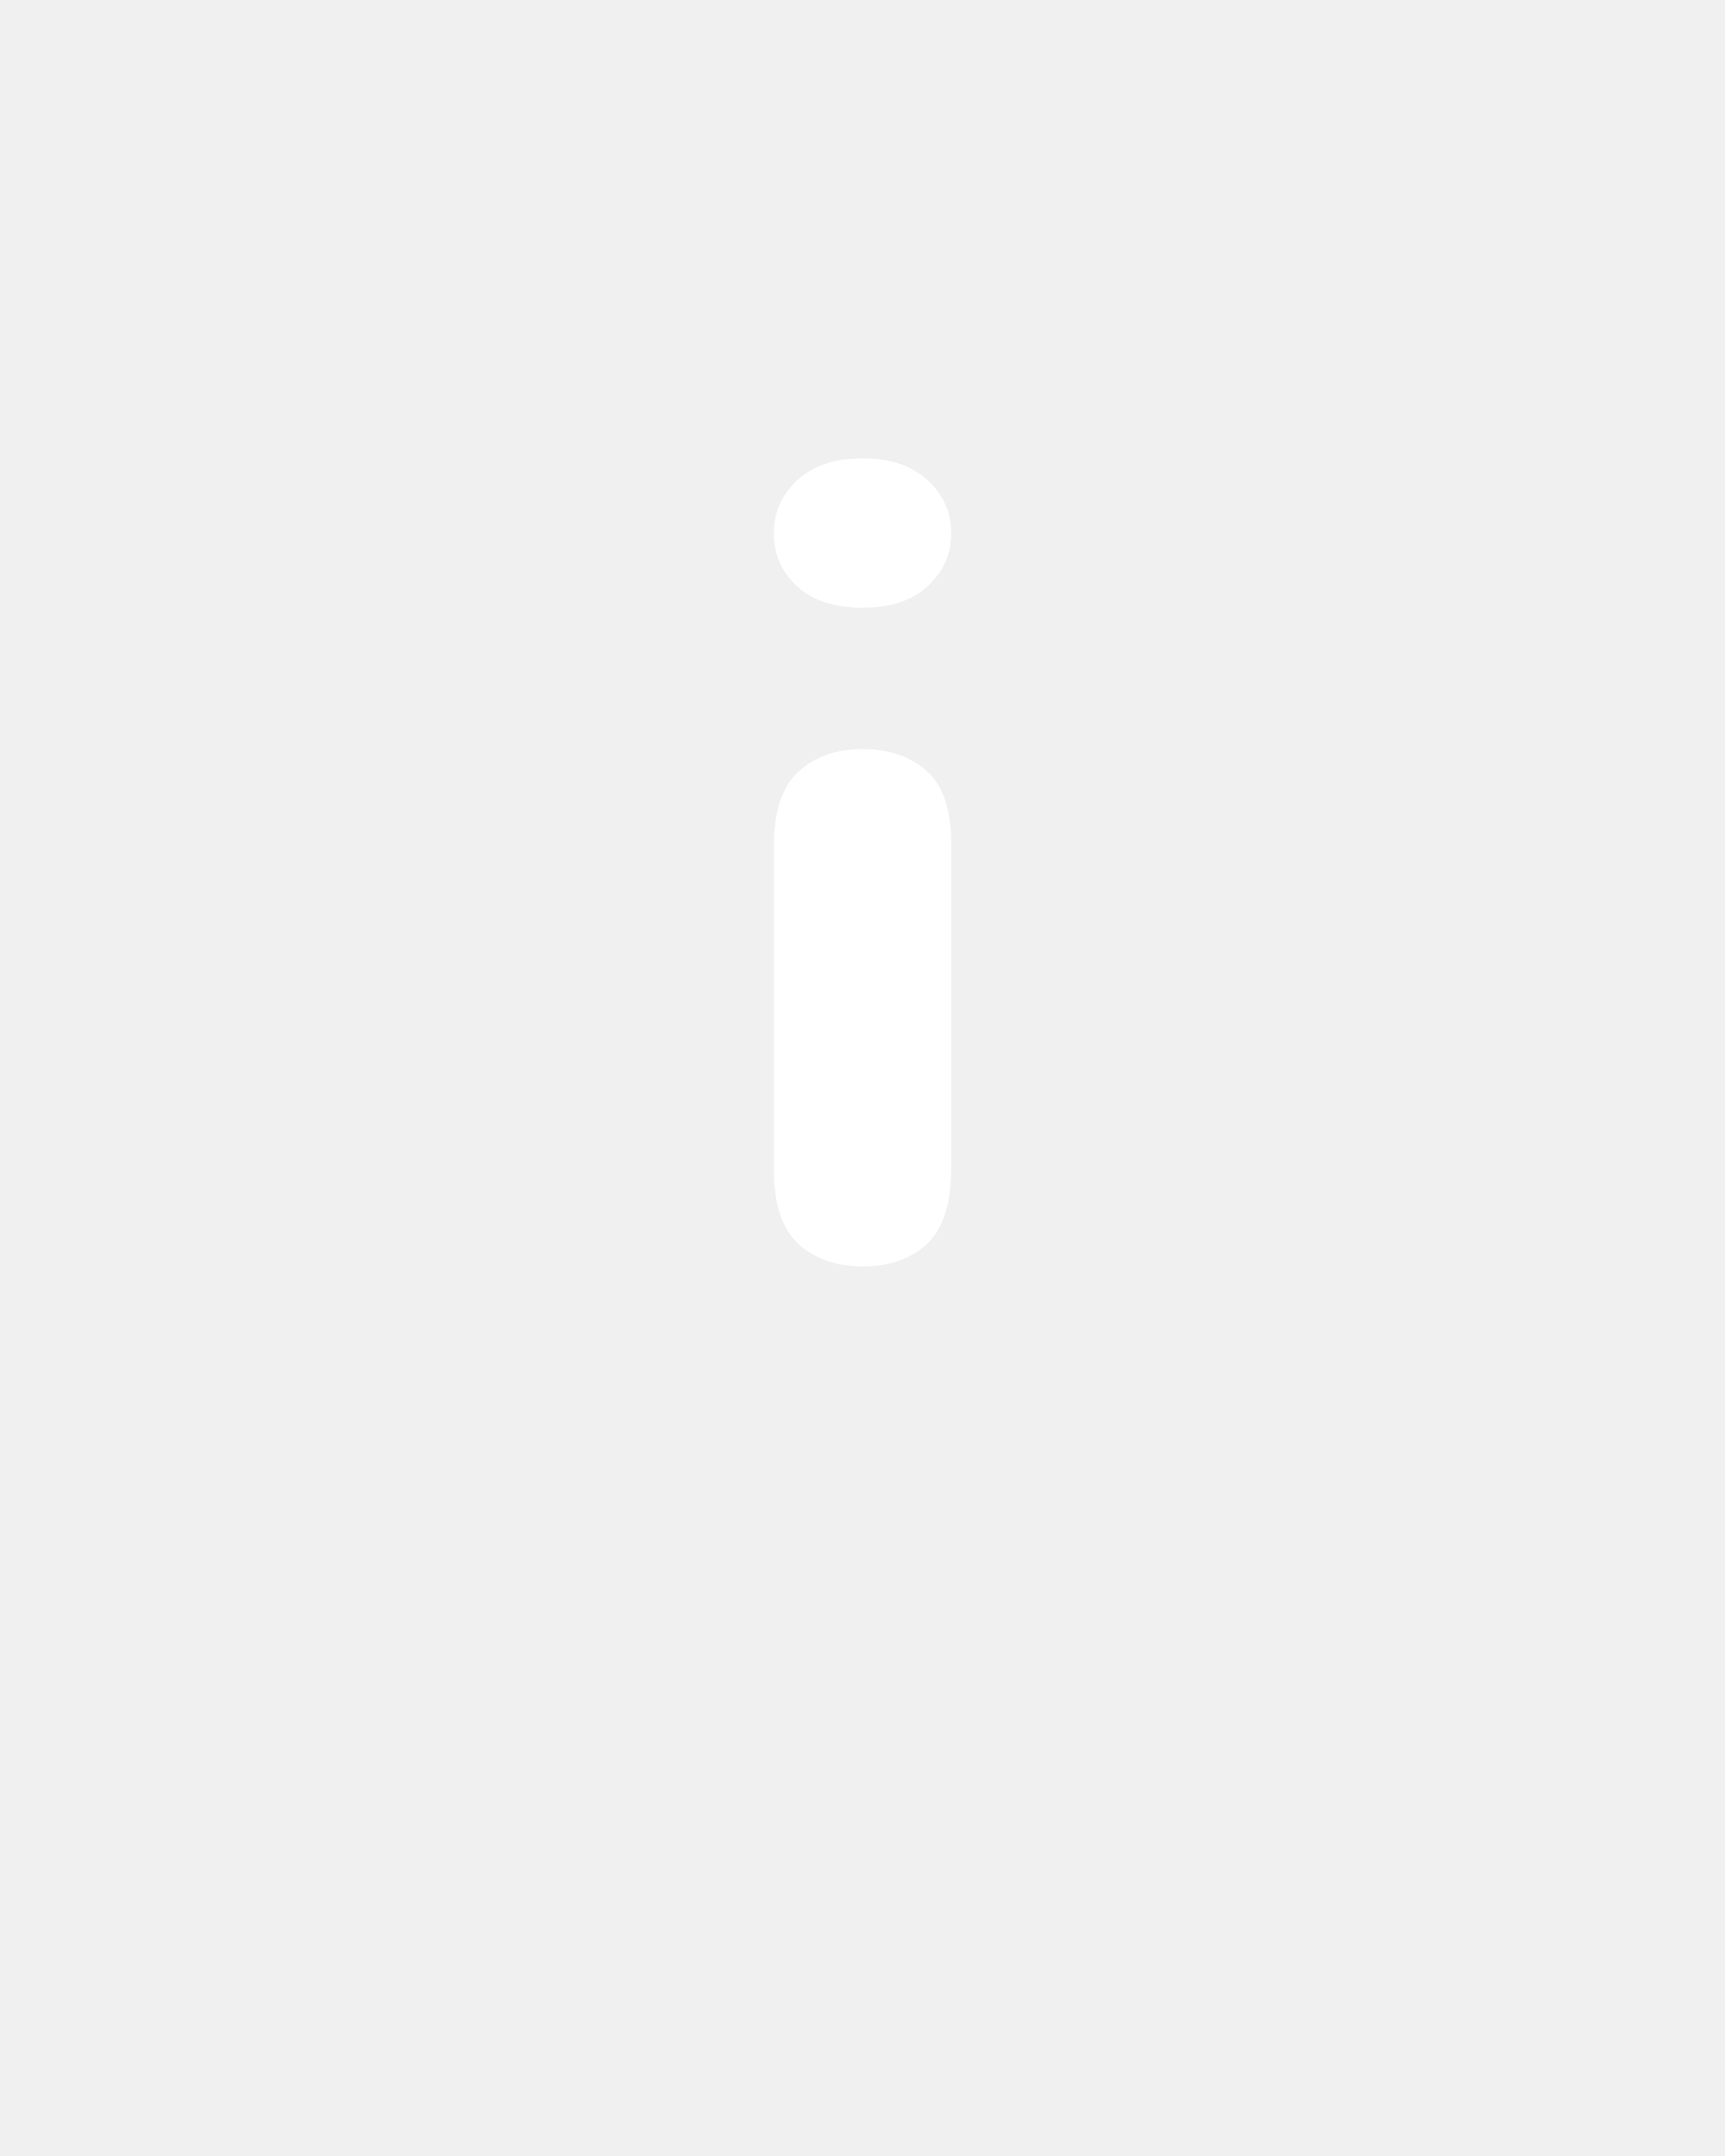
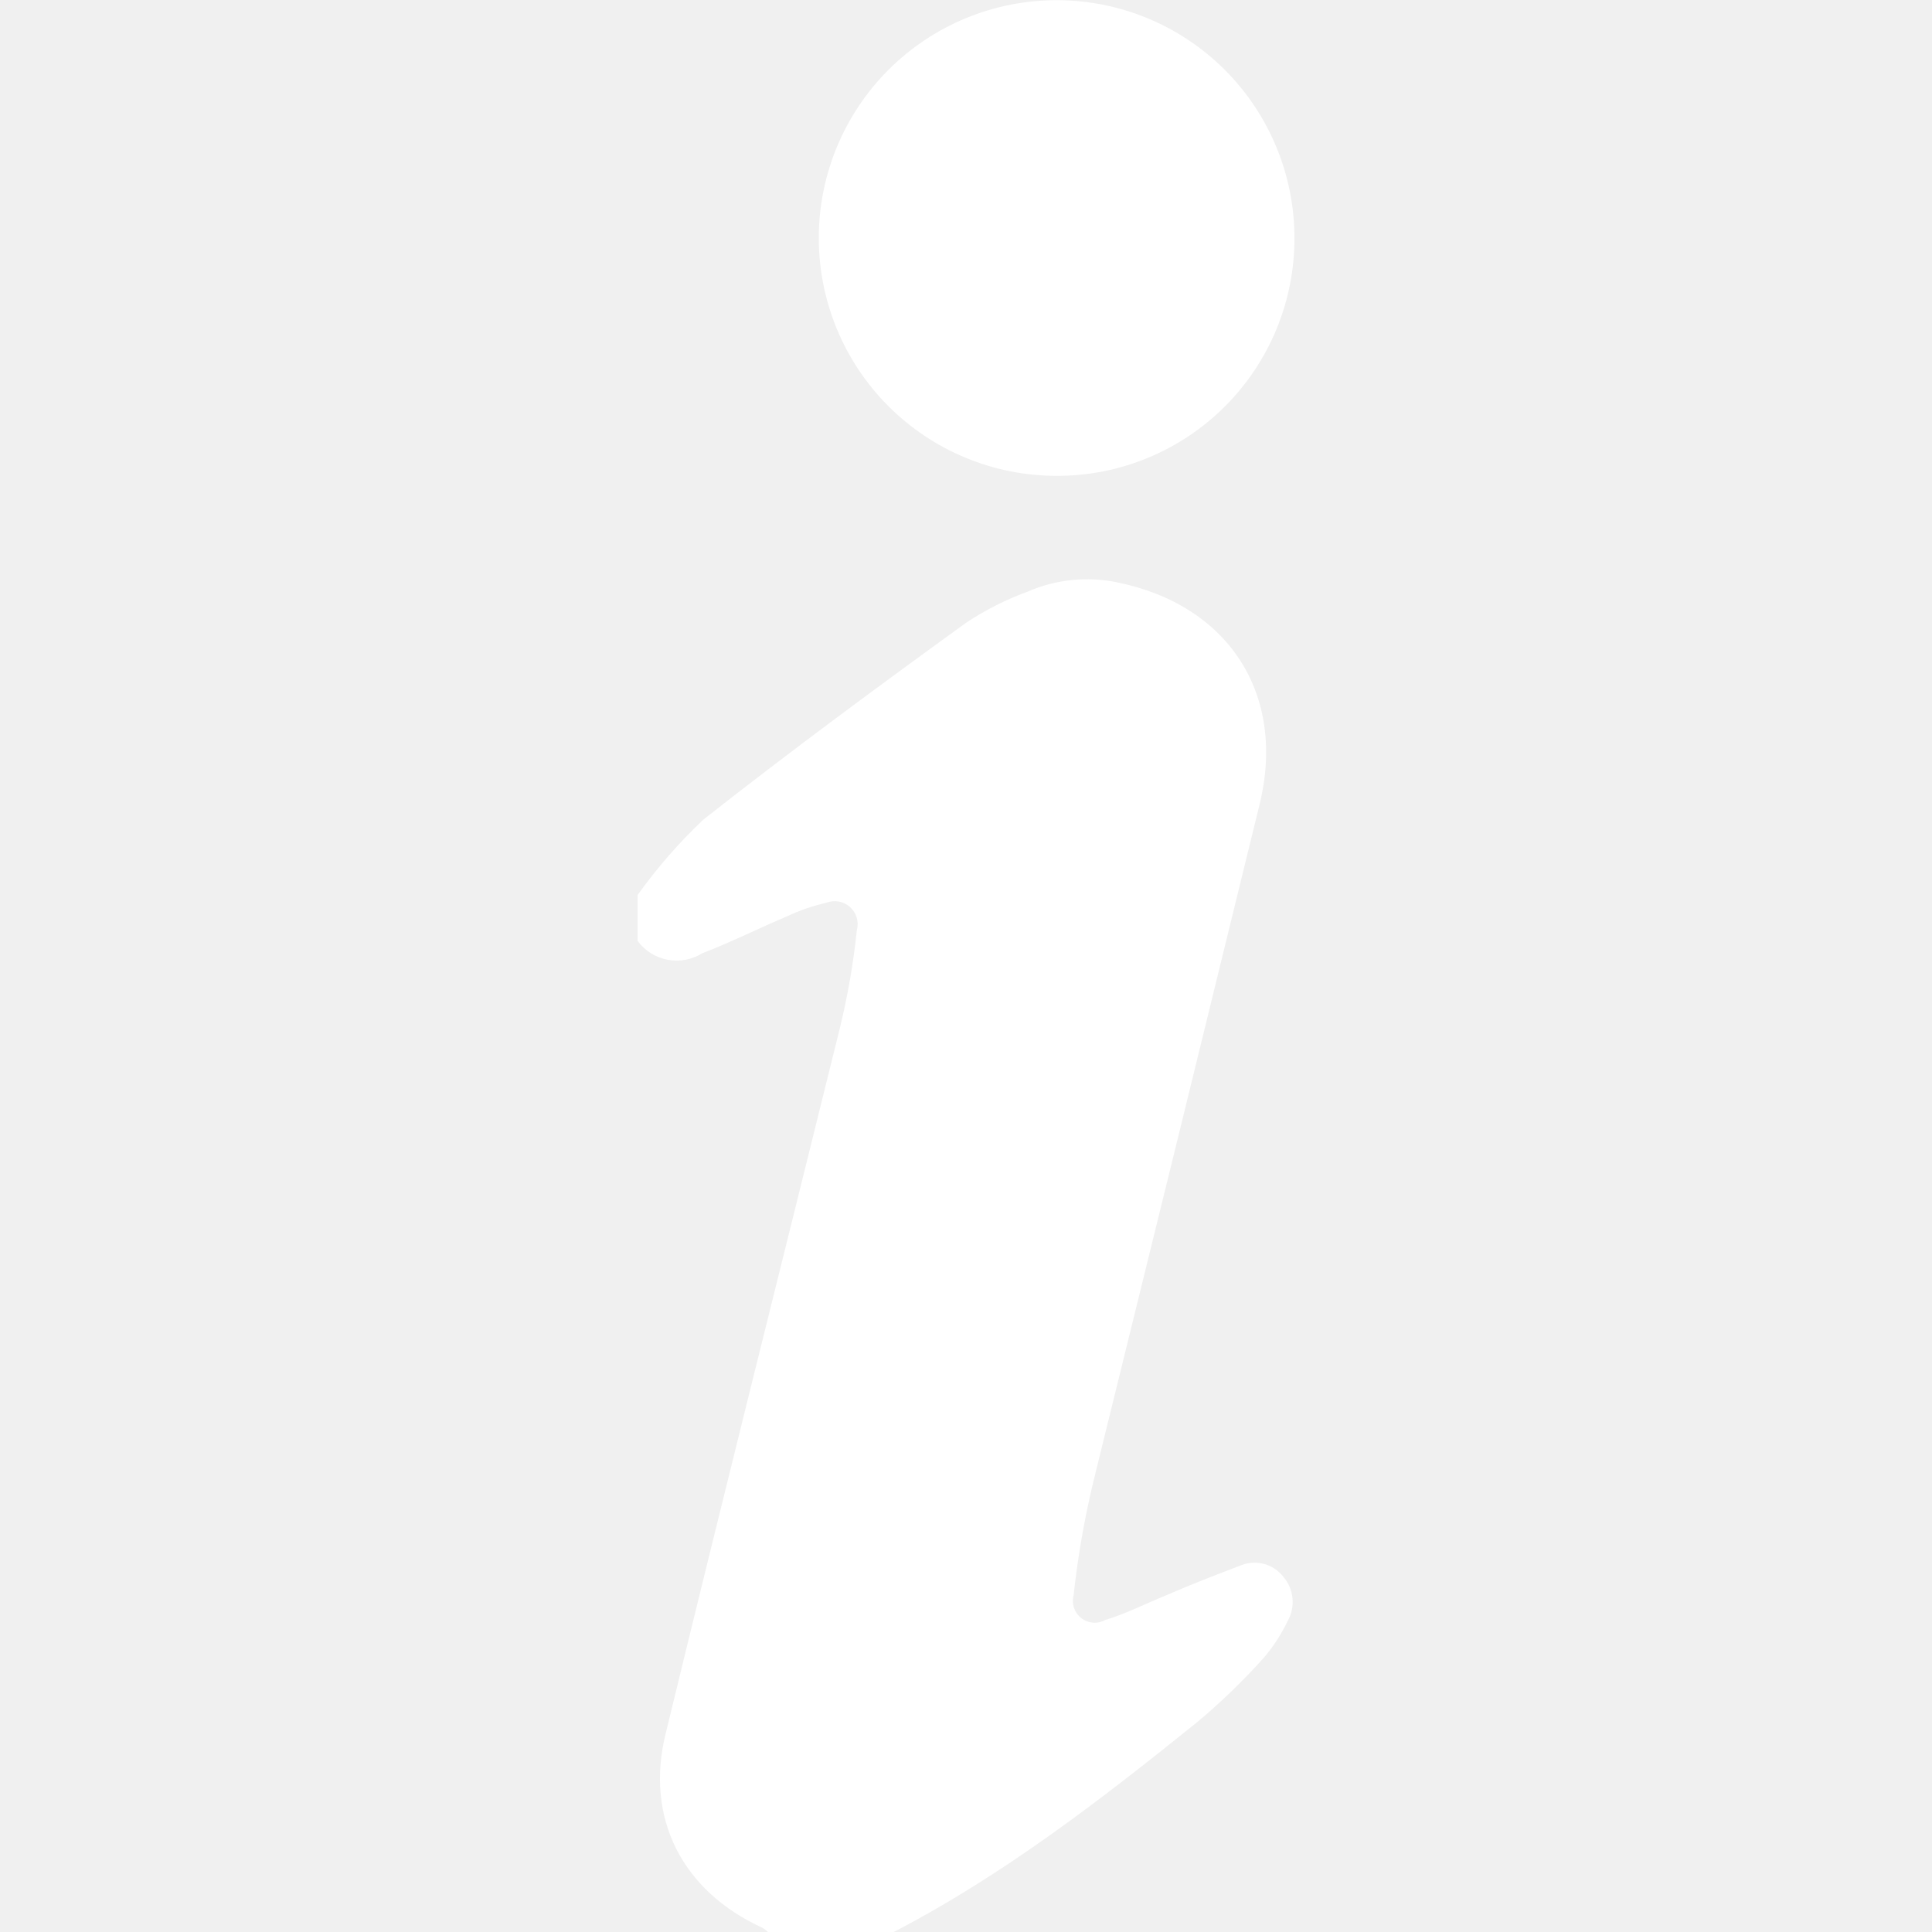
- <svg xmlns="http://www.w3.org/2000/svg" version="1.1" x="0px" y="0px" fill="white" viewBox="0 0 100 125" enable-background="new 0 0 100 100" xml:space="preserve" id="svg2">
-   <defs id="defs2" />
-   <path d="M44.861,30.925c0-1.216,0.456-2.245,1.368-3.088c0.912-0.843,2.169-1.264,3.772-1.264c1.603,0,2.86,0.421,3.772,1.264  c0.912,0.843,1.368,1.872,1.368,3.088c0,1.188-0.449,2.204-1.347,3.046c-0.898,0.843-2.162,1.264-3.792,1.264  s-2.894-0.414-3.792-1.243C45.31,33.163,44.861,32.141,44.861,30.925z M44.859,49.111c0-2.045,0.476-3.501,1.429-4.372  s2.198-1.306,3.736-1.306s2.783,0.435,3.736,1.306s1.413,2.327,1.379,4.372v18.637c0,2.045-0.468,3.505-1.404,4.375  c-0.936,0.87-2.173,1.303-3.711,1.303s-2.783-0.433-3.736-1.303c-0.953-0.87-1.429-2.33-1.429-4.375V49.111z" id="path1" />
+ <svg xmlns="http://www.w3.org/2000/svg" width="1200pt" height="1200pt" version="1.1" viewBox="0 0 1200 1200">
+   <path d="m555.12 1200h-78.121c-1.051-1.012-2.219-1.898-3.481-2.641-49.441-22.559-73.199-67.922-60-120.84 35.398-145.92 72-291.6 108-437.4 4.953-20.176 8.52-40.66 10.68-61.32 1.438-5.231-0.211-10.824-4.258-14.438-4.043-3.609-9.785-4.621-14.82-2.602-8.281 1.867-16.328 4.644-24 8.277-17.762 7.441-35.039 16.199-52.922 23.039-6.434 4.019-14.152 5.461-21.605 4.039-7.453-1.426-14.094-5.609-18.594-11.719v-28.438c12.094-16.926 25.797-32.637 40.922-46.922 53.52-42.121 108-82.32 163.56-122.52 11.863-7.801 24.586-14.203 37.918-19.078 17.41-7.574 36.727-9.586 55.32-5.762 69.48 14.039 105.48 69.719 88.559 138.24-34.316 140.48-68.797 280.96-103.44 421.44-5.445 22.887-9.453 46.094-12 69.48-1.406 5.258 0.469 10.844 4.758 14.195 4.289 3.348 10.164 3.805 14.922 1.164 13.078-3.961 25.441-10.32 38.16-15.48 15.359-6.719 31.32-12.84 46.801-18.719 4.516-1.66 9.441-1.832 14.059-0.492 4.621 1.336 8.691 4.117 11.621 7.934 3.223 3.773 5.195 8.457 5.644 13.398 0.453 4.941-0.641 9.902-3.125 14.199-3.894 8.18-8.859 15.809-14.758 22.68-12.891 14.391-26.805 27.828-41.641 40.203-59.281 47.758-120 94.68-188.16 130.08z" fill="#fff" />
+   <path d="m656.16 295.56c-39.184-0.031-76.75-15.629-104.43-43.363-27.68-27.734-43.207-65.332-43.168-104.52 0.043-39.184 15.652-76.746 43.395-104.42 27.742-27.672 65.344-43.191 104.53-43.137 39.184 0.051 76.742 15.672 104.41 43.422 27.664 27.746 43.172 65.352 43.109 104.54 0.031 39.188-15.547 76.773-43.289 104.45-27.742 27.676-65.363 43.16-104.55 43.031z" fill="#fff" />
</svg>
